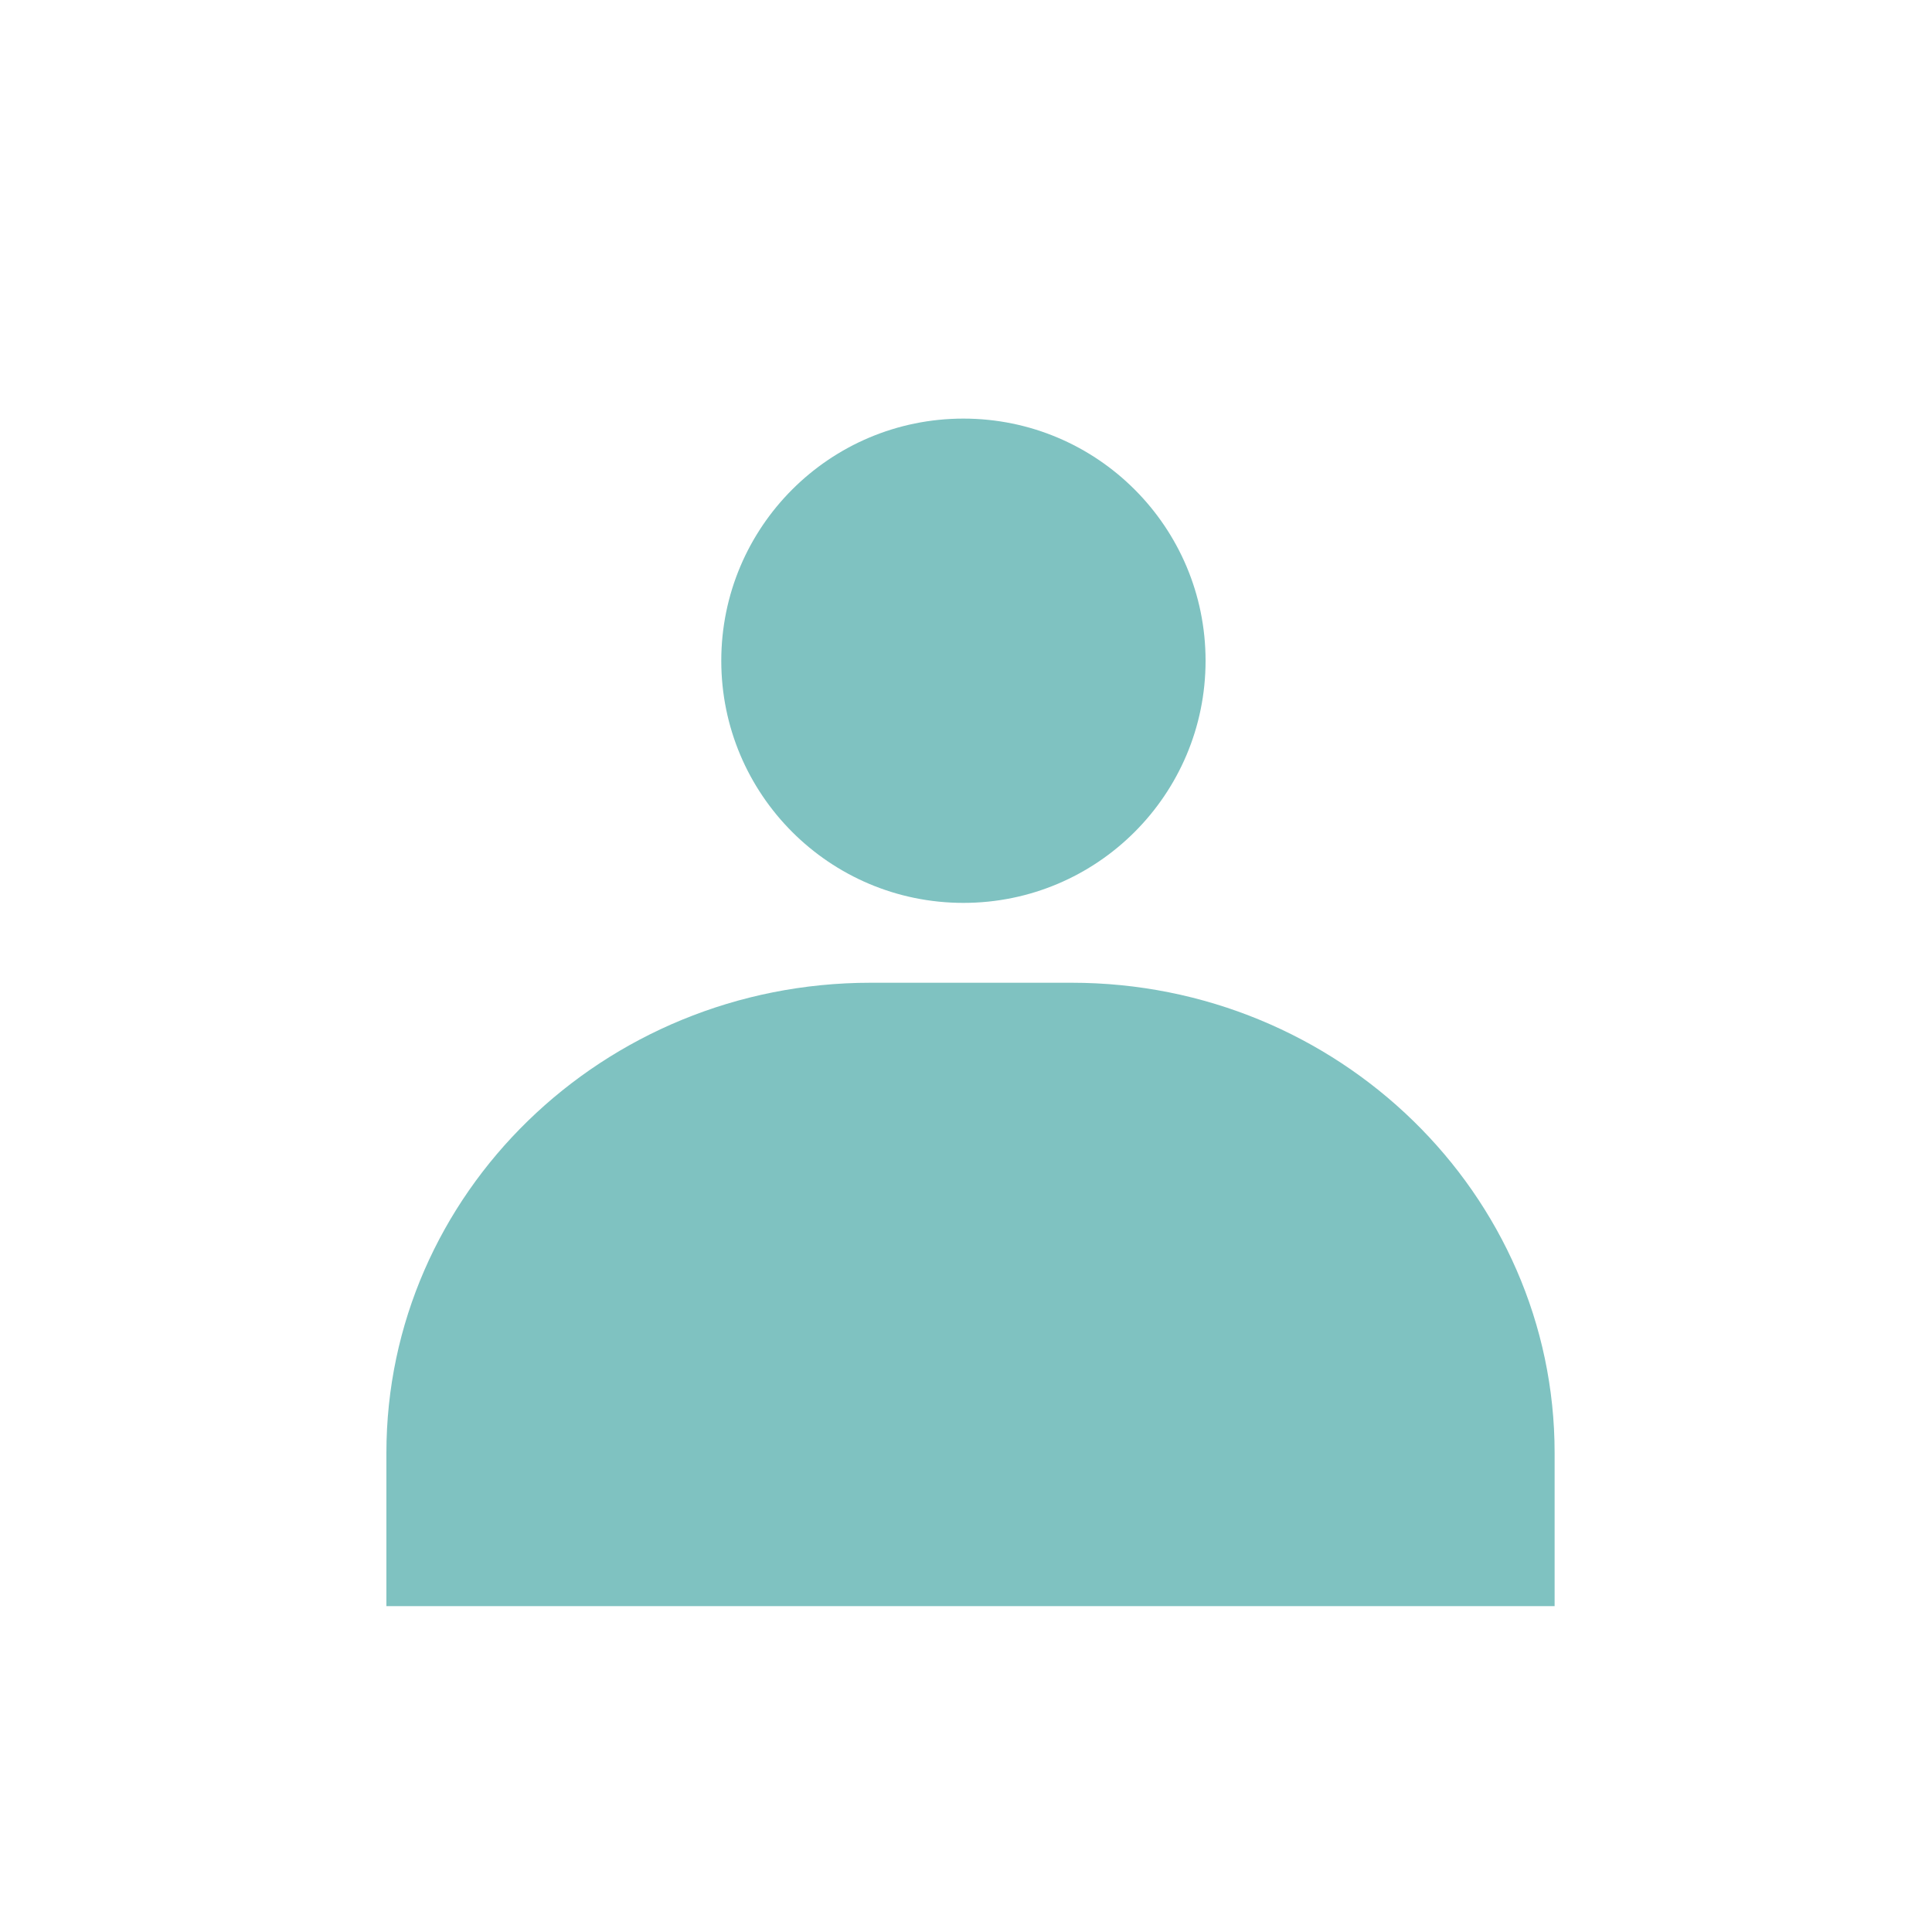
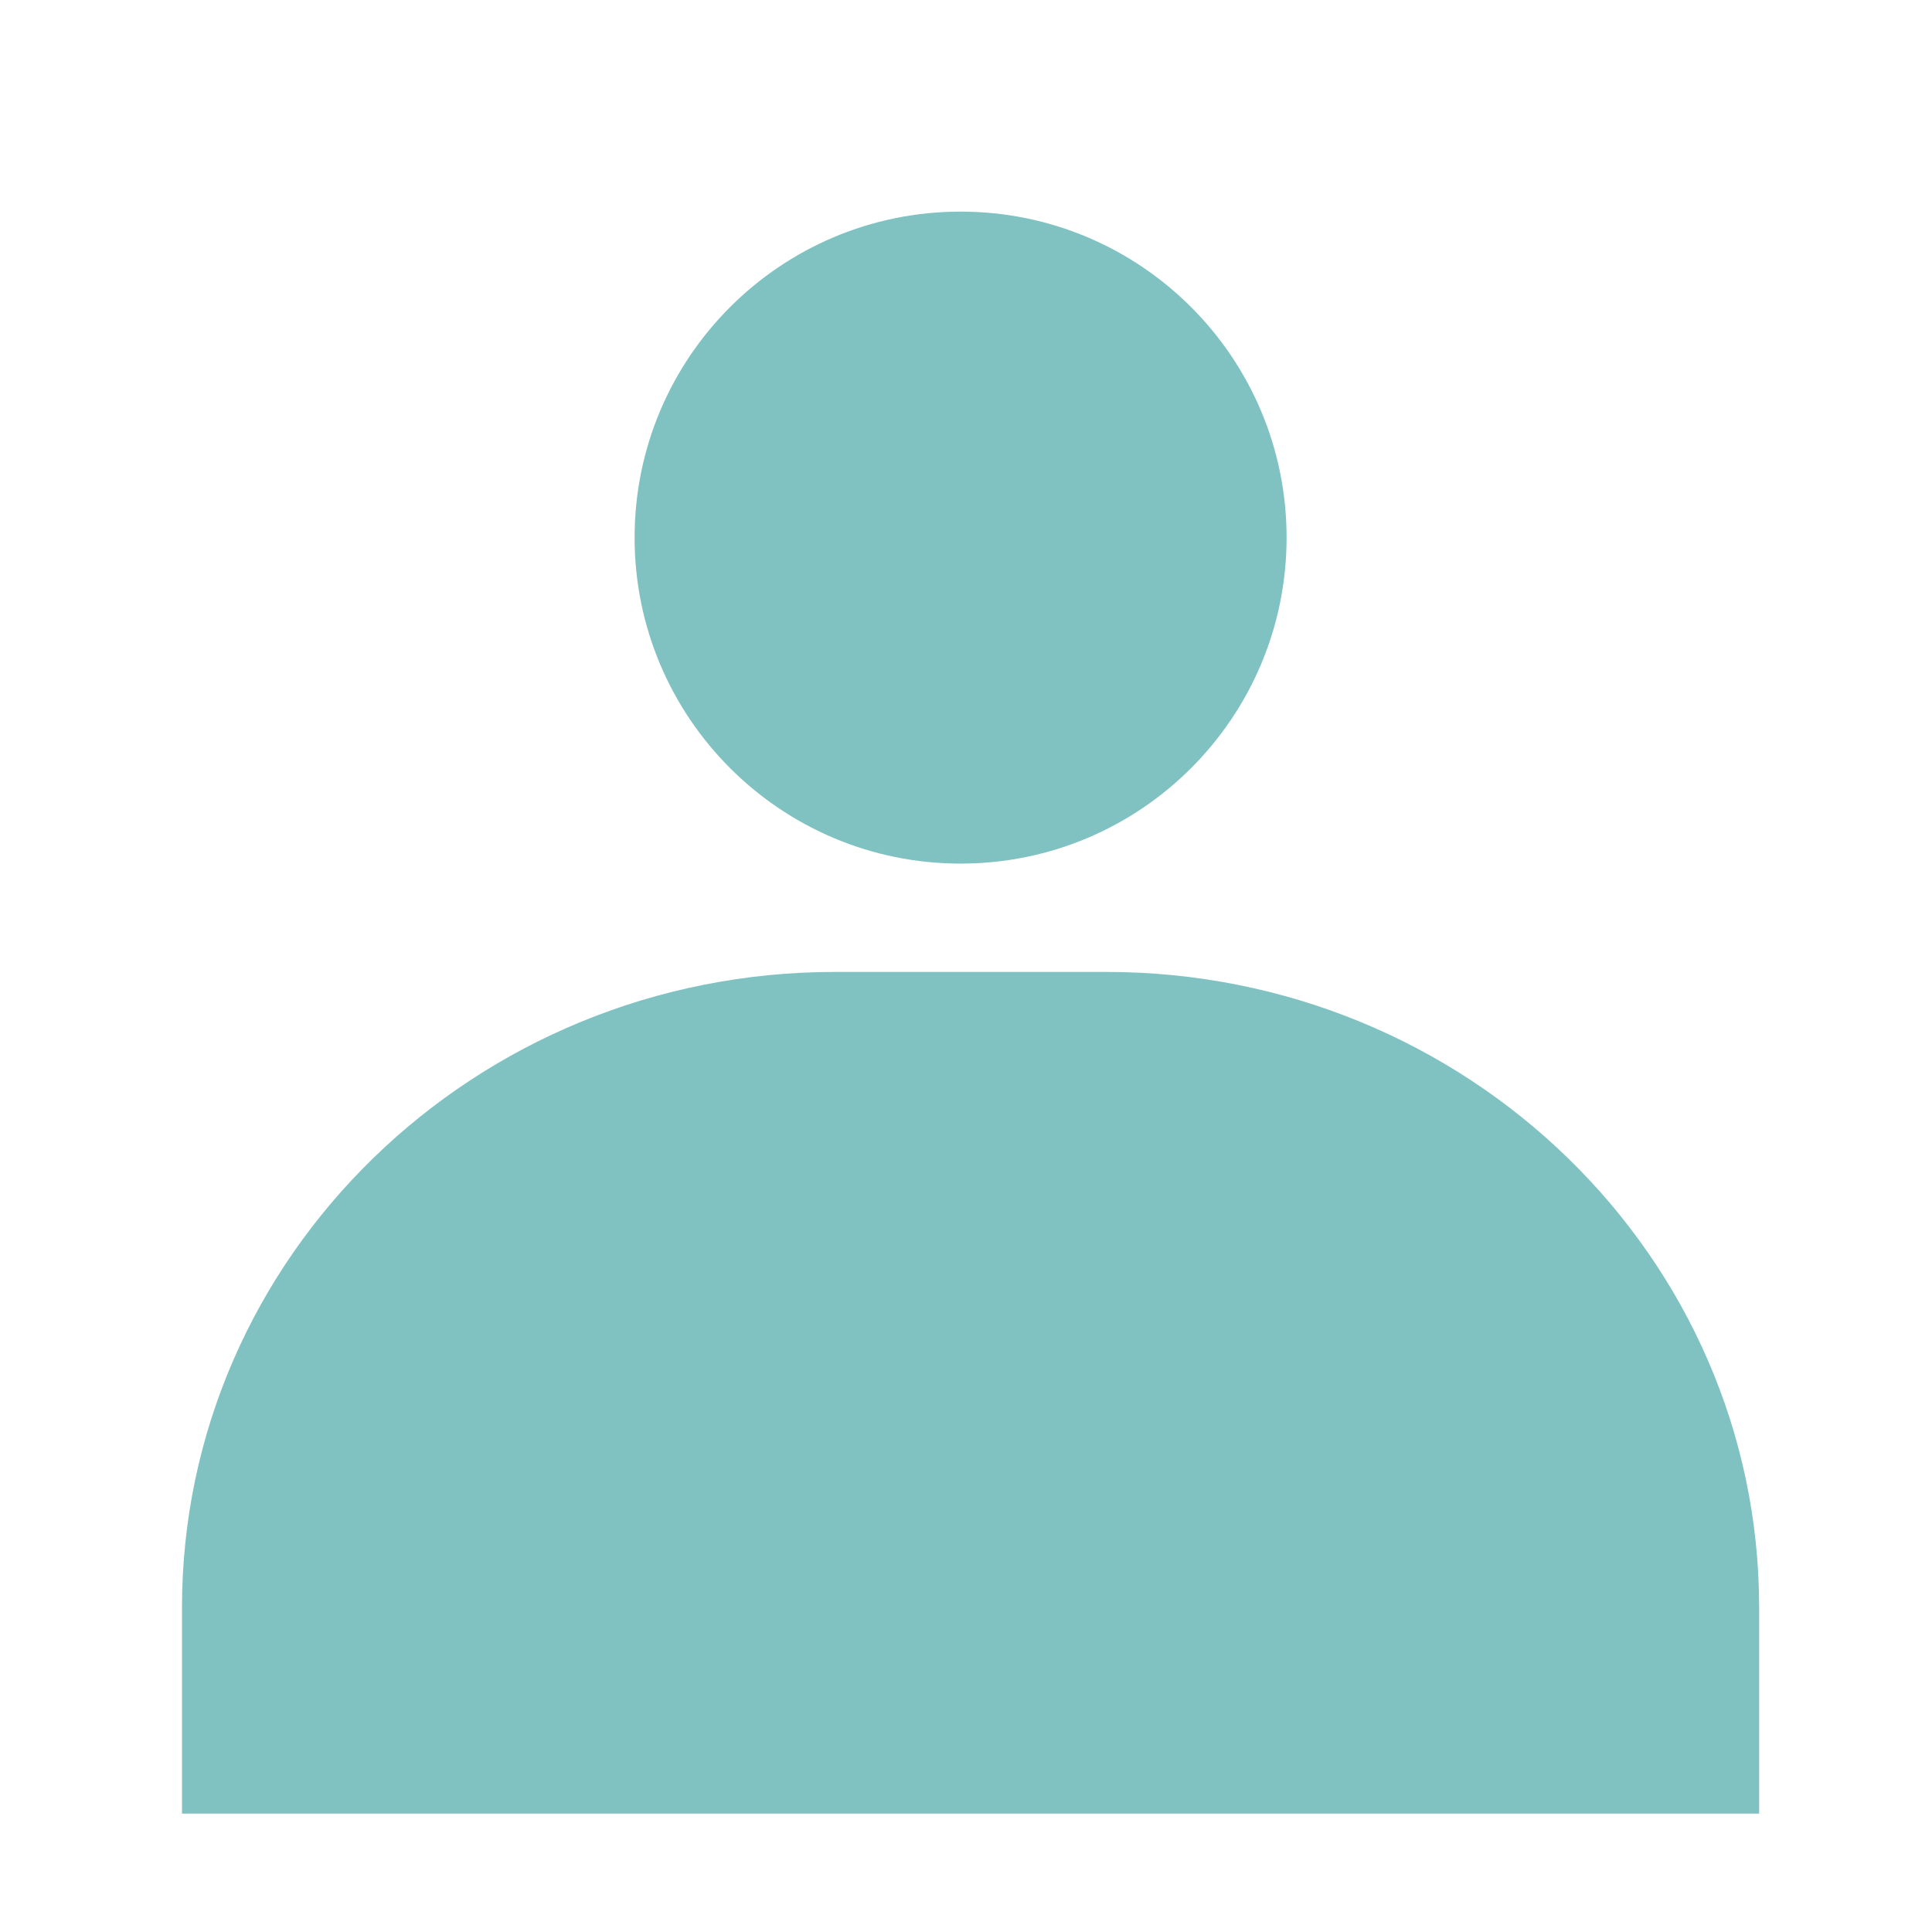
- <svg xmlns="http://www.w3.org/2000/svg" version="1.1" x="0px" y="0px" width="100%" height="100%" viewBox="0 0 150 150" style="enable-background:new 0 0 150 150;" xml:space="preserve">
-   <style type="text/css">
- 	.st0{fill:#7FC2C1;}
- </style>
-   <g id="cart">
- </g>
+ <svg xmlns="http://www.w3.org/2000/svg" width="100%" height="100%" viewBox="0 0 150 150">
+   <defs>
+     <style>.cls-1{fill:#7fc2c1;}</style>
+   </defs>
  <g id="member">
-     <g>
-       <circle class="st0" cx="74.8" cy="51.3" r="18.8" />
-       <path class="st0" d="M83.2,76.3H67.6C46.8,76.3,30,92.7,30,112.8v11.9h90.7v-11.9C120.7,92.7,103.9,76.3,83.2,76.3z" />
-     </g>
+     <circle class="cls-1" cx="74.58" cy="41.74" r="25.31" />
+     <path class="cls-1" d="M85.89,75.46H64.83c-28,0-50.7,22.1-50.7,49.35v16H136.58v-16C136.58,97.56,113.89,75.46,85.89,75.46Z" />
  </g>
</svg>
